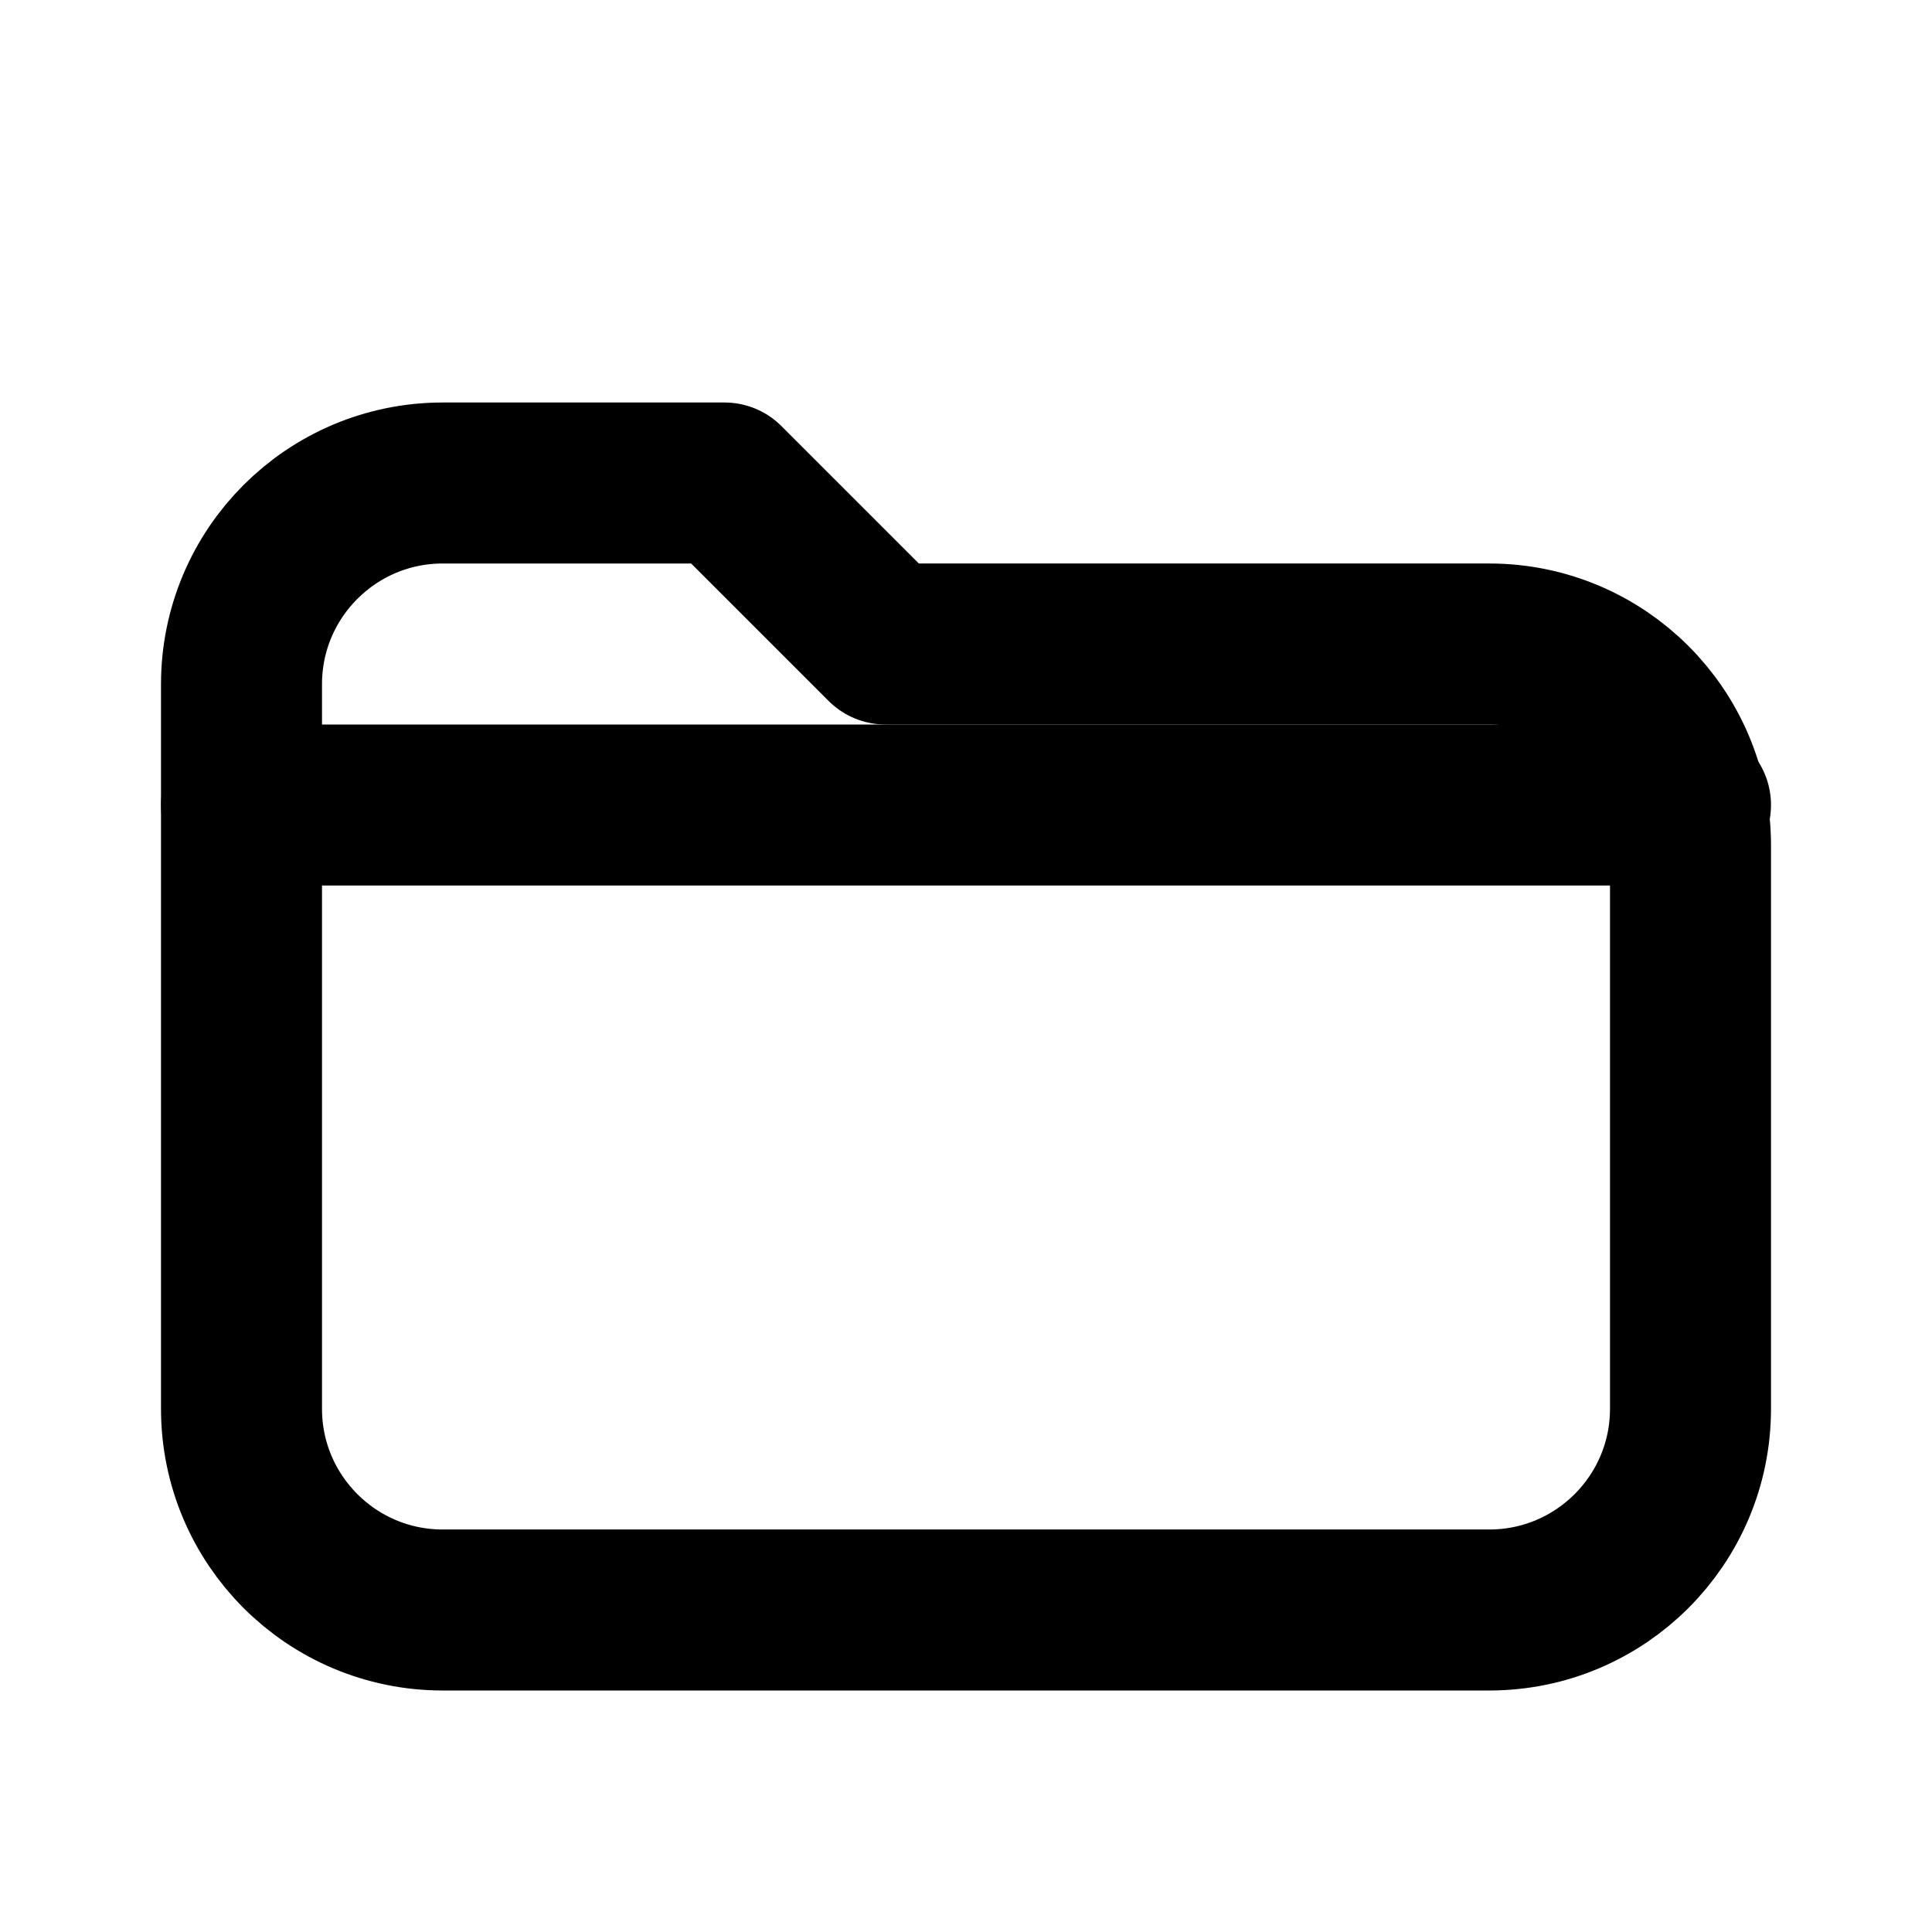
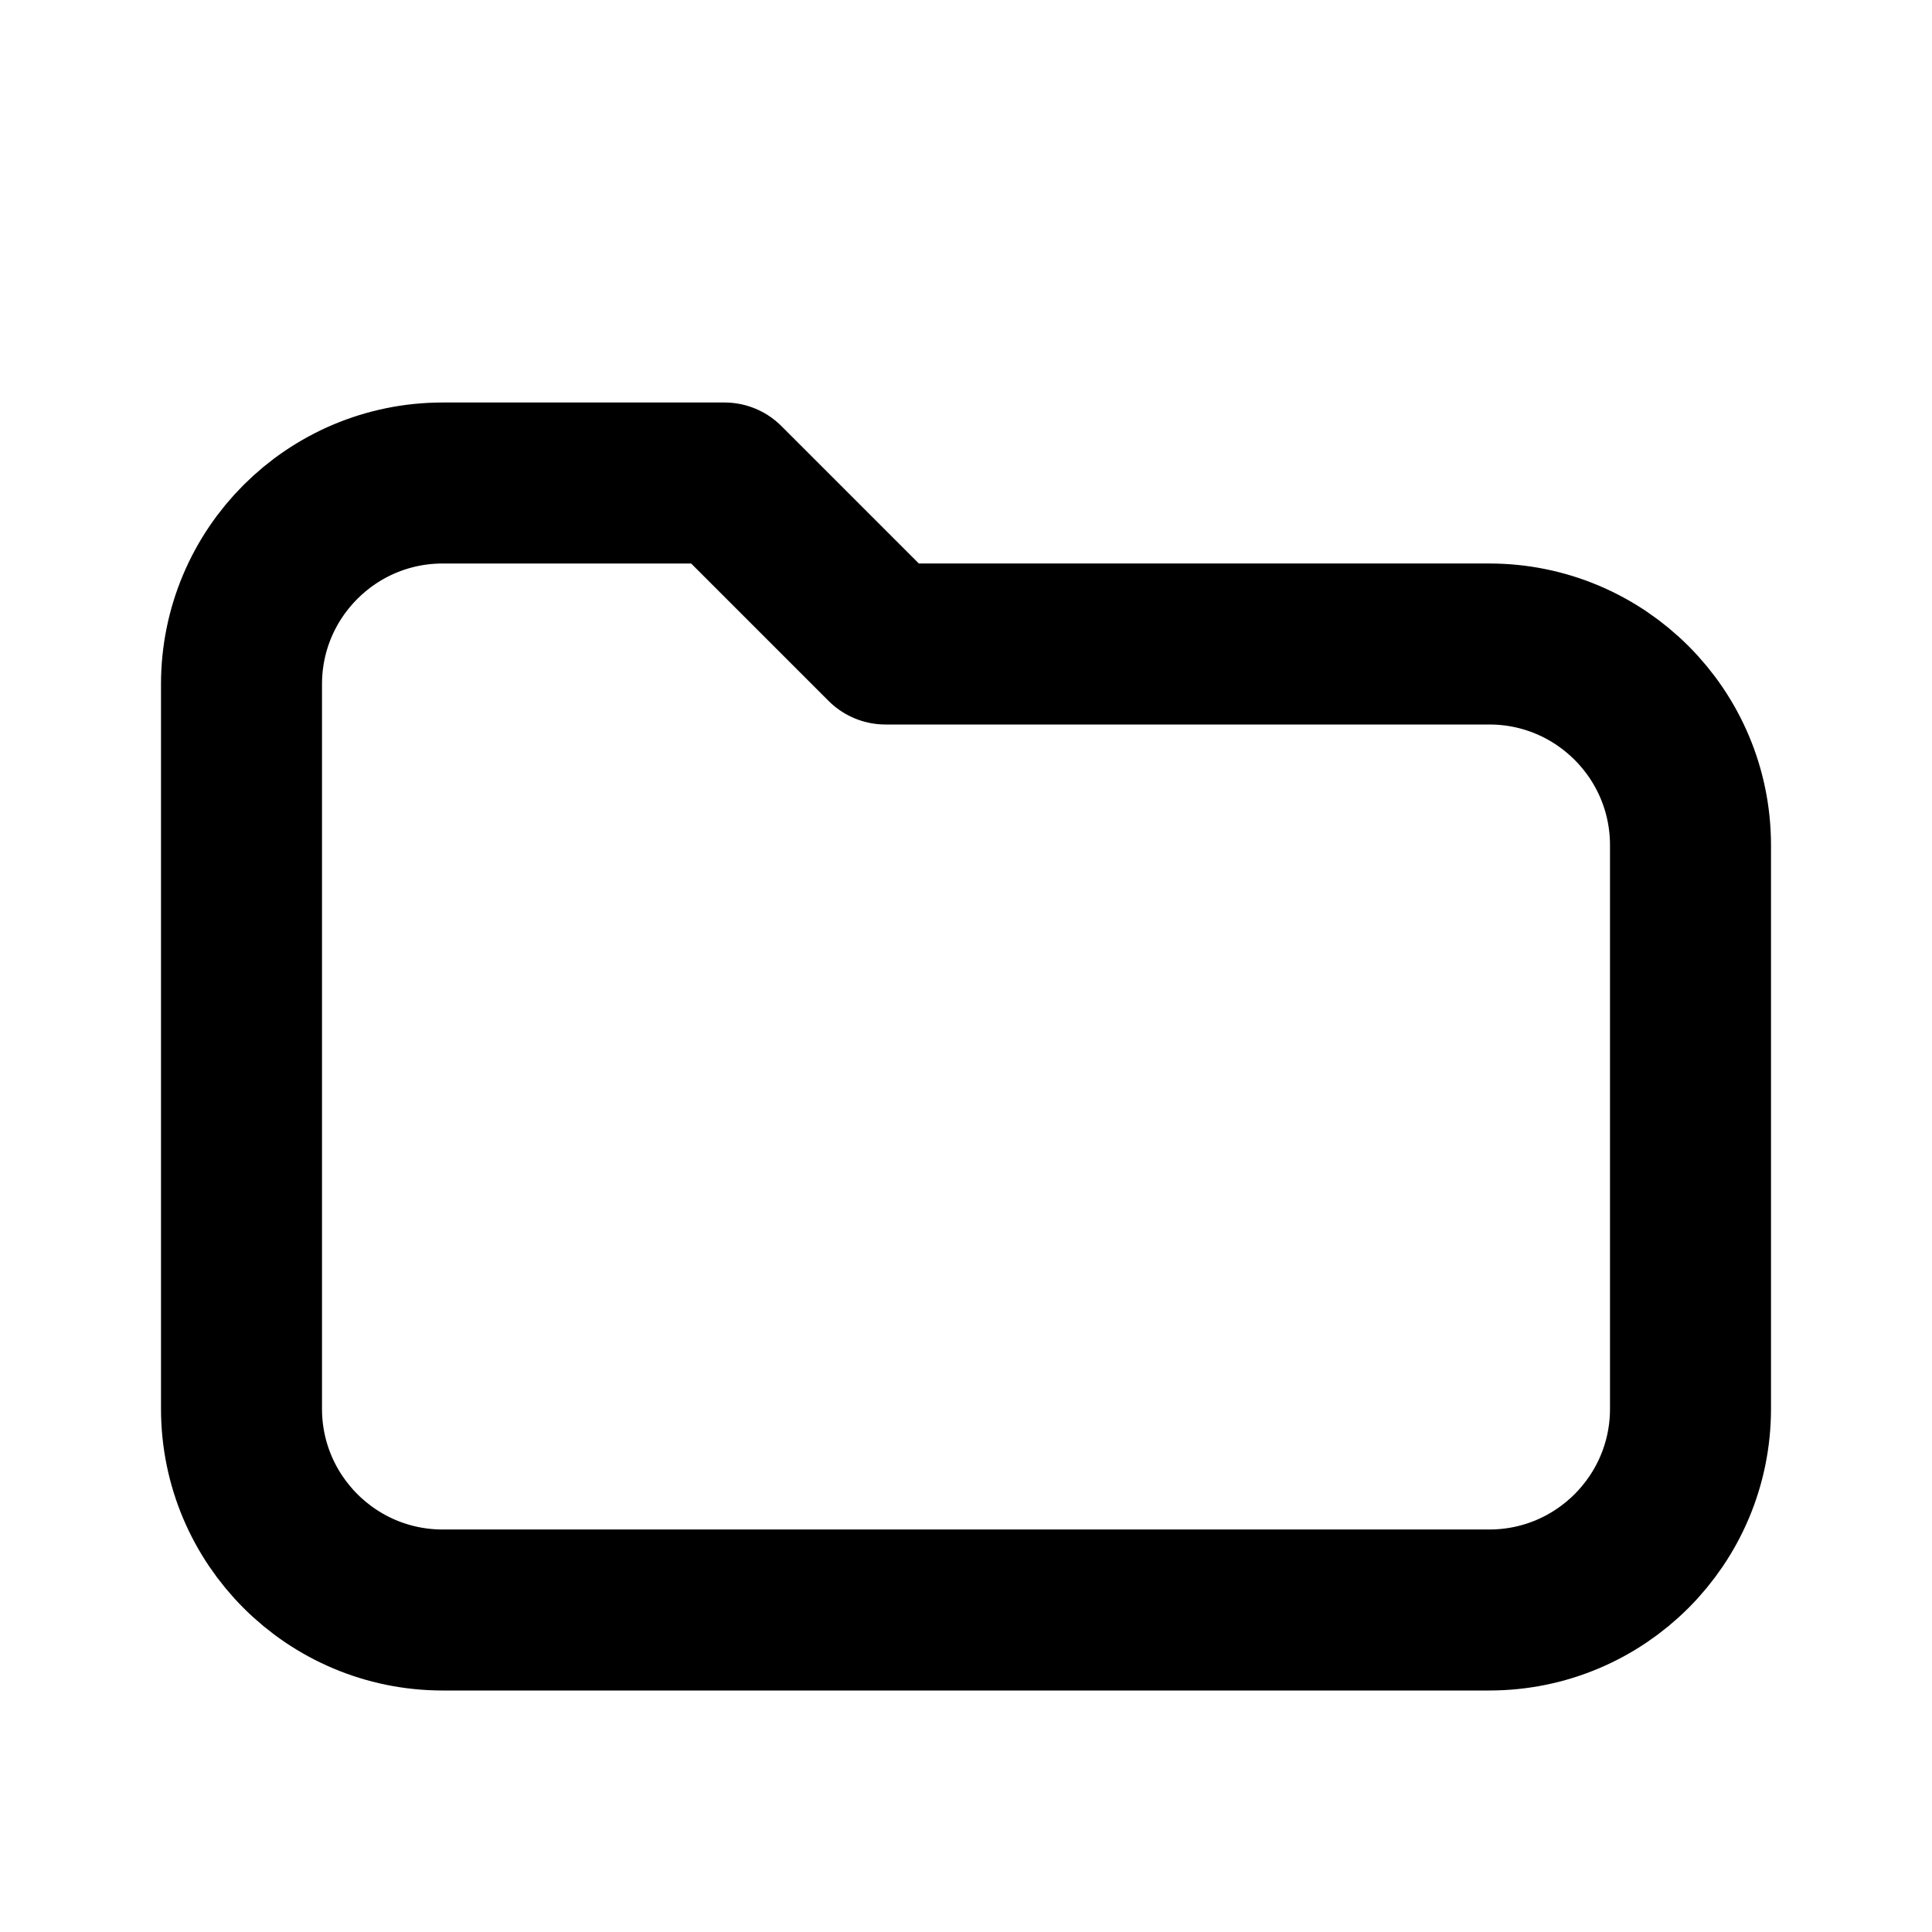
<svg xmlns="http://www.w3.org/2000/svg" viewBox="0 0 24 24" fill="none" stroke="currentColor" stroke-width="2" stroke-linecap="round" stroke-linejoin="round">
  <path d="M3 8.5A2.5 2.5 0 0 1 5.5 6H9l2 2h7.5A2.5 2.5 0 0 1 21 10.5v7A2.5 2.5 0 0 1 18.5 20h-13A2.5 2.5 0 0 1 3 17.5v-9Z" />
-   <path d="M3 10h18" />
</svg>
